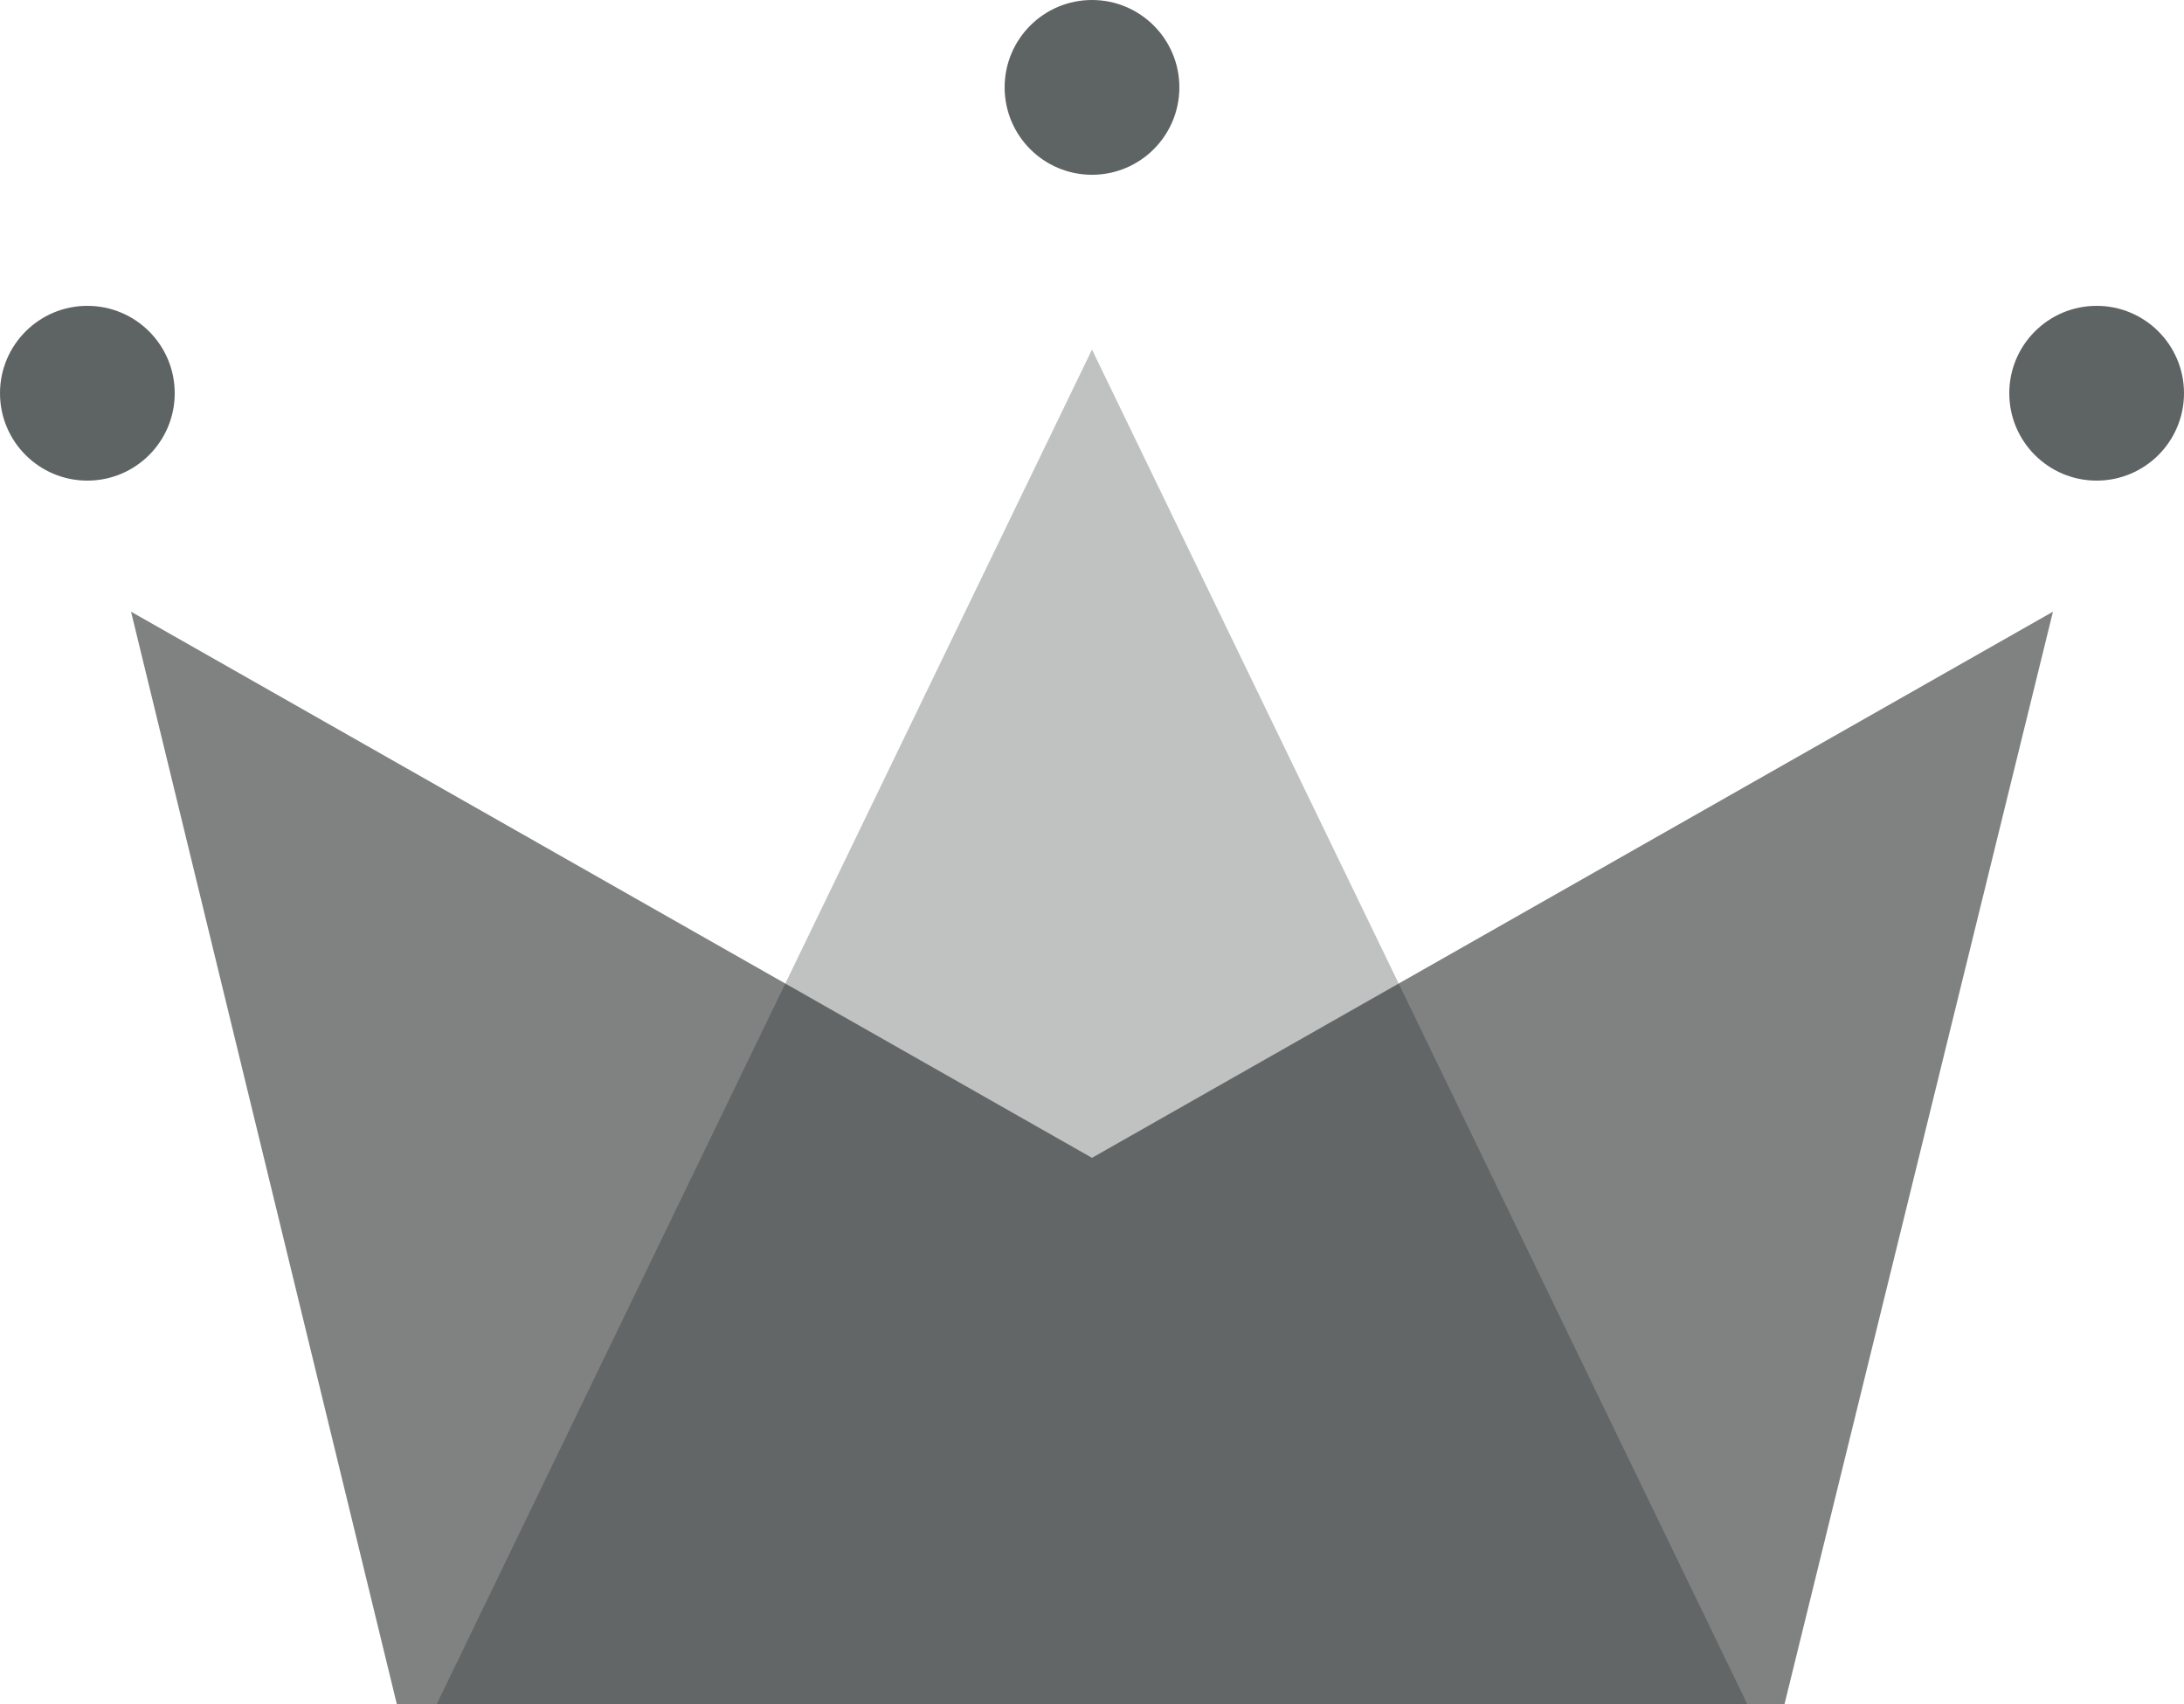
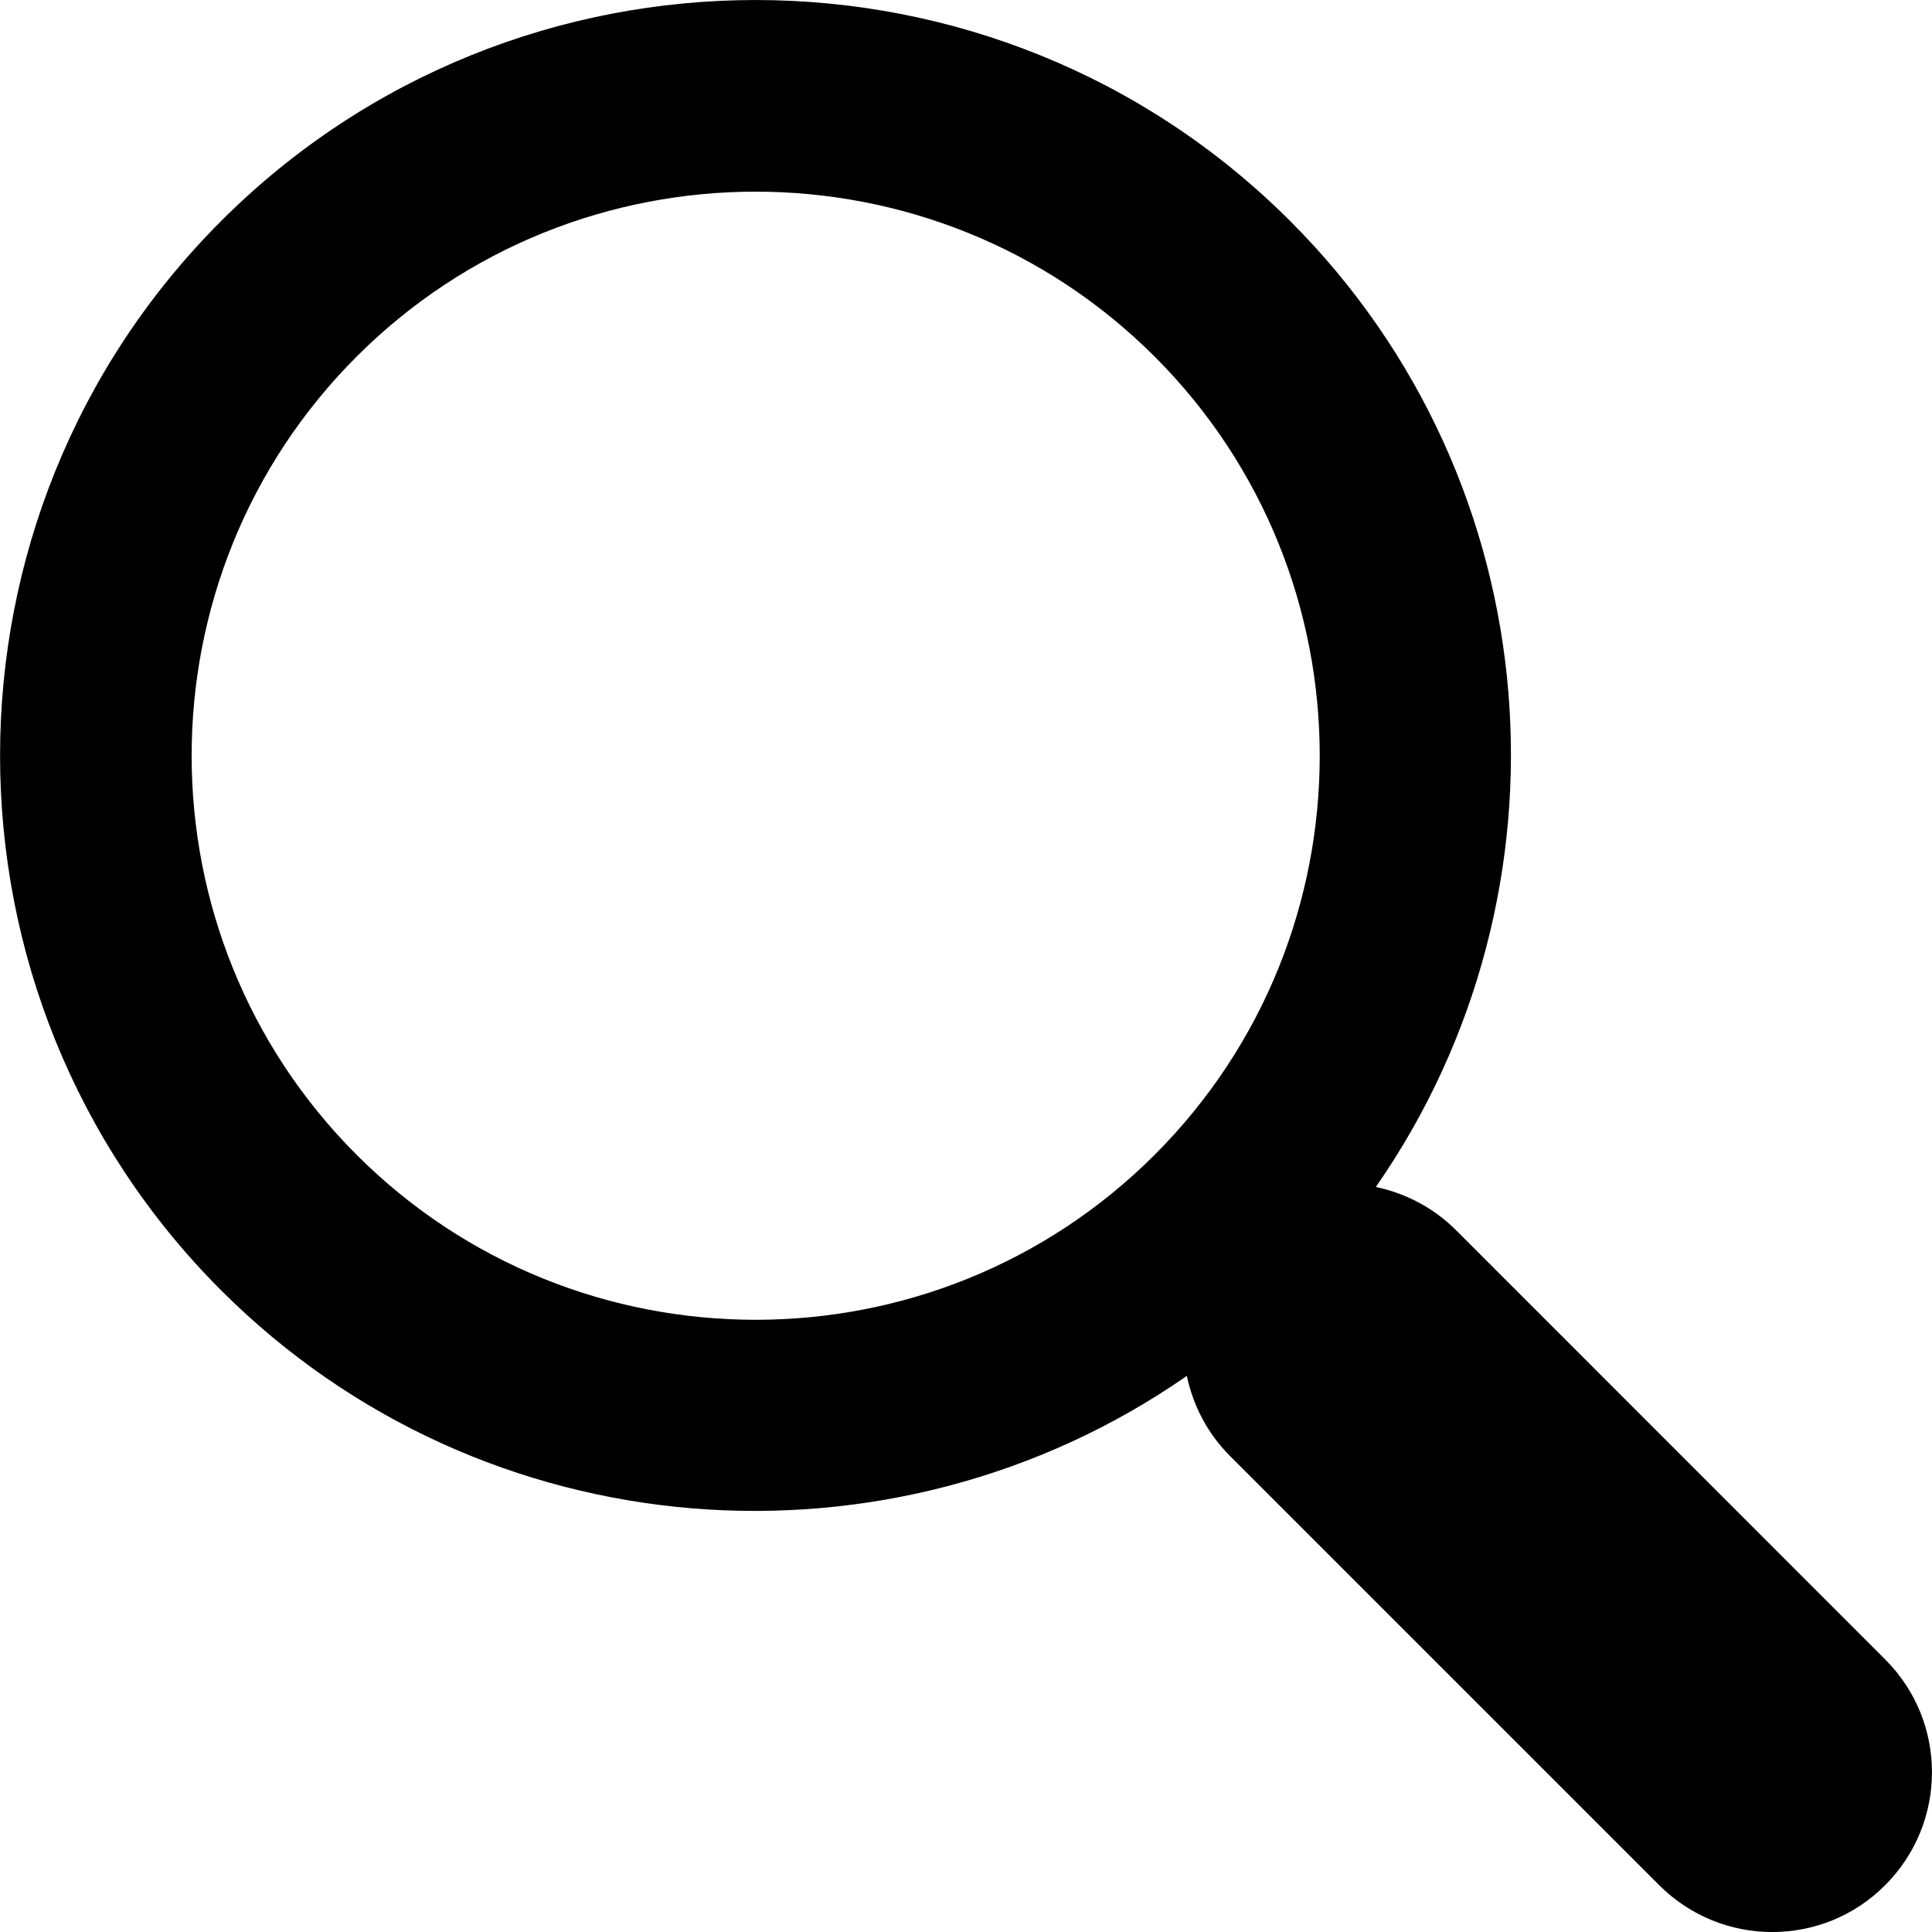
- <svg xmlns="http://www.w3.org/2000/svg" width="50px" height="39px" viewBox="0 0 50 39" version="1.1">
-   <g id="WiP" stroke="none" stroke-width="1" fill="none" fill-rule="evenodd">
-     <g id="Artboard" transform="translate(-90, -38)">
-       <g id="Group" transform="translate(90, 38)">
-         <polygon id="Rectangle" fill="#808282" points="3 14 25 26.5 47 14 40.855 39 9.084 39" />
-         <polygon id="Triangle" fill-opacity="0.263" fill="#101A1A" points="25 8 40 39 10 39" />
-         <circle id="Oval" fill="#5E6363" cx="2" cy="9" r="2" />
-         <circle id="Oval" fill="#5E6363" cx="25" cy="2" r="2" />
-         <circle id="Oval" fill="#5E6363" cx="48" cy="9" r="2" />
-       </g>
-     </g>
+ <svg xmlns="http://www.w3.org/2000/svg" version="1.1" id="Capa_1" x="0px" y="0px" width="30.239px" height="30.239px" viewBox="0 0 30.239 30.239" style="enable-background:new 0 0 30.239 30.239;" xml:space="preserve">
+   <g>
+     <path d="M20.194,3.46c-4.613-4.613-12.121-4.613-16.734,0c-4.612,4.614-4.612,12.121,0,16.735   c4.108,4.107,10.506,4.547,15.116,1.34c0.097,0.459,0.319,0.897,0.676,1.254l6.718,6.718c0.979,0.977,2.561,0.977,3.535,0   c0.978-0.978,0.978-2.56,0-3.535l-6.718-6.72c-0.355-0.354-0.794-0.577-1.253-0.674C24.743,13.967,24.303,7.57,20.194,3.46z    M18.073,18.074c-3.444,3.444-9.049,3.444-12.492,0c-3.442-3.444-3.442-9.048,0-12.492c3.443-3.443,9.048-3.443,12.492,0   C21.517,9.026,21.517,14.63,18.073,18.074z" />
  </g>
+   <g>
+ </g>
+   <g>
+ </g>
+   <g>
+ </g>
+   <g>
+ </g>
+   <g>
+ </g>
+   <g>
+ </g>
+   <g>
+ </g>
+   <g>
+ </g>
+   <g>
+ </g>
+   <g>
+ </g>
+   <g>
+ </g>
+   <g>
+ </g>
+   <g>
+ </g>
+   <g>
+ </g>
+   <g>
+ </g>
</svg>
